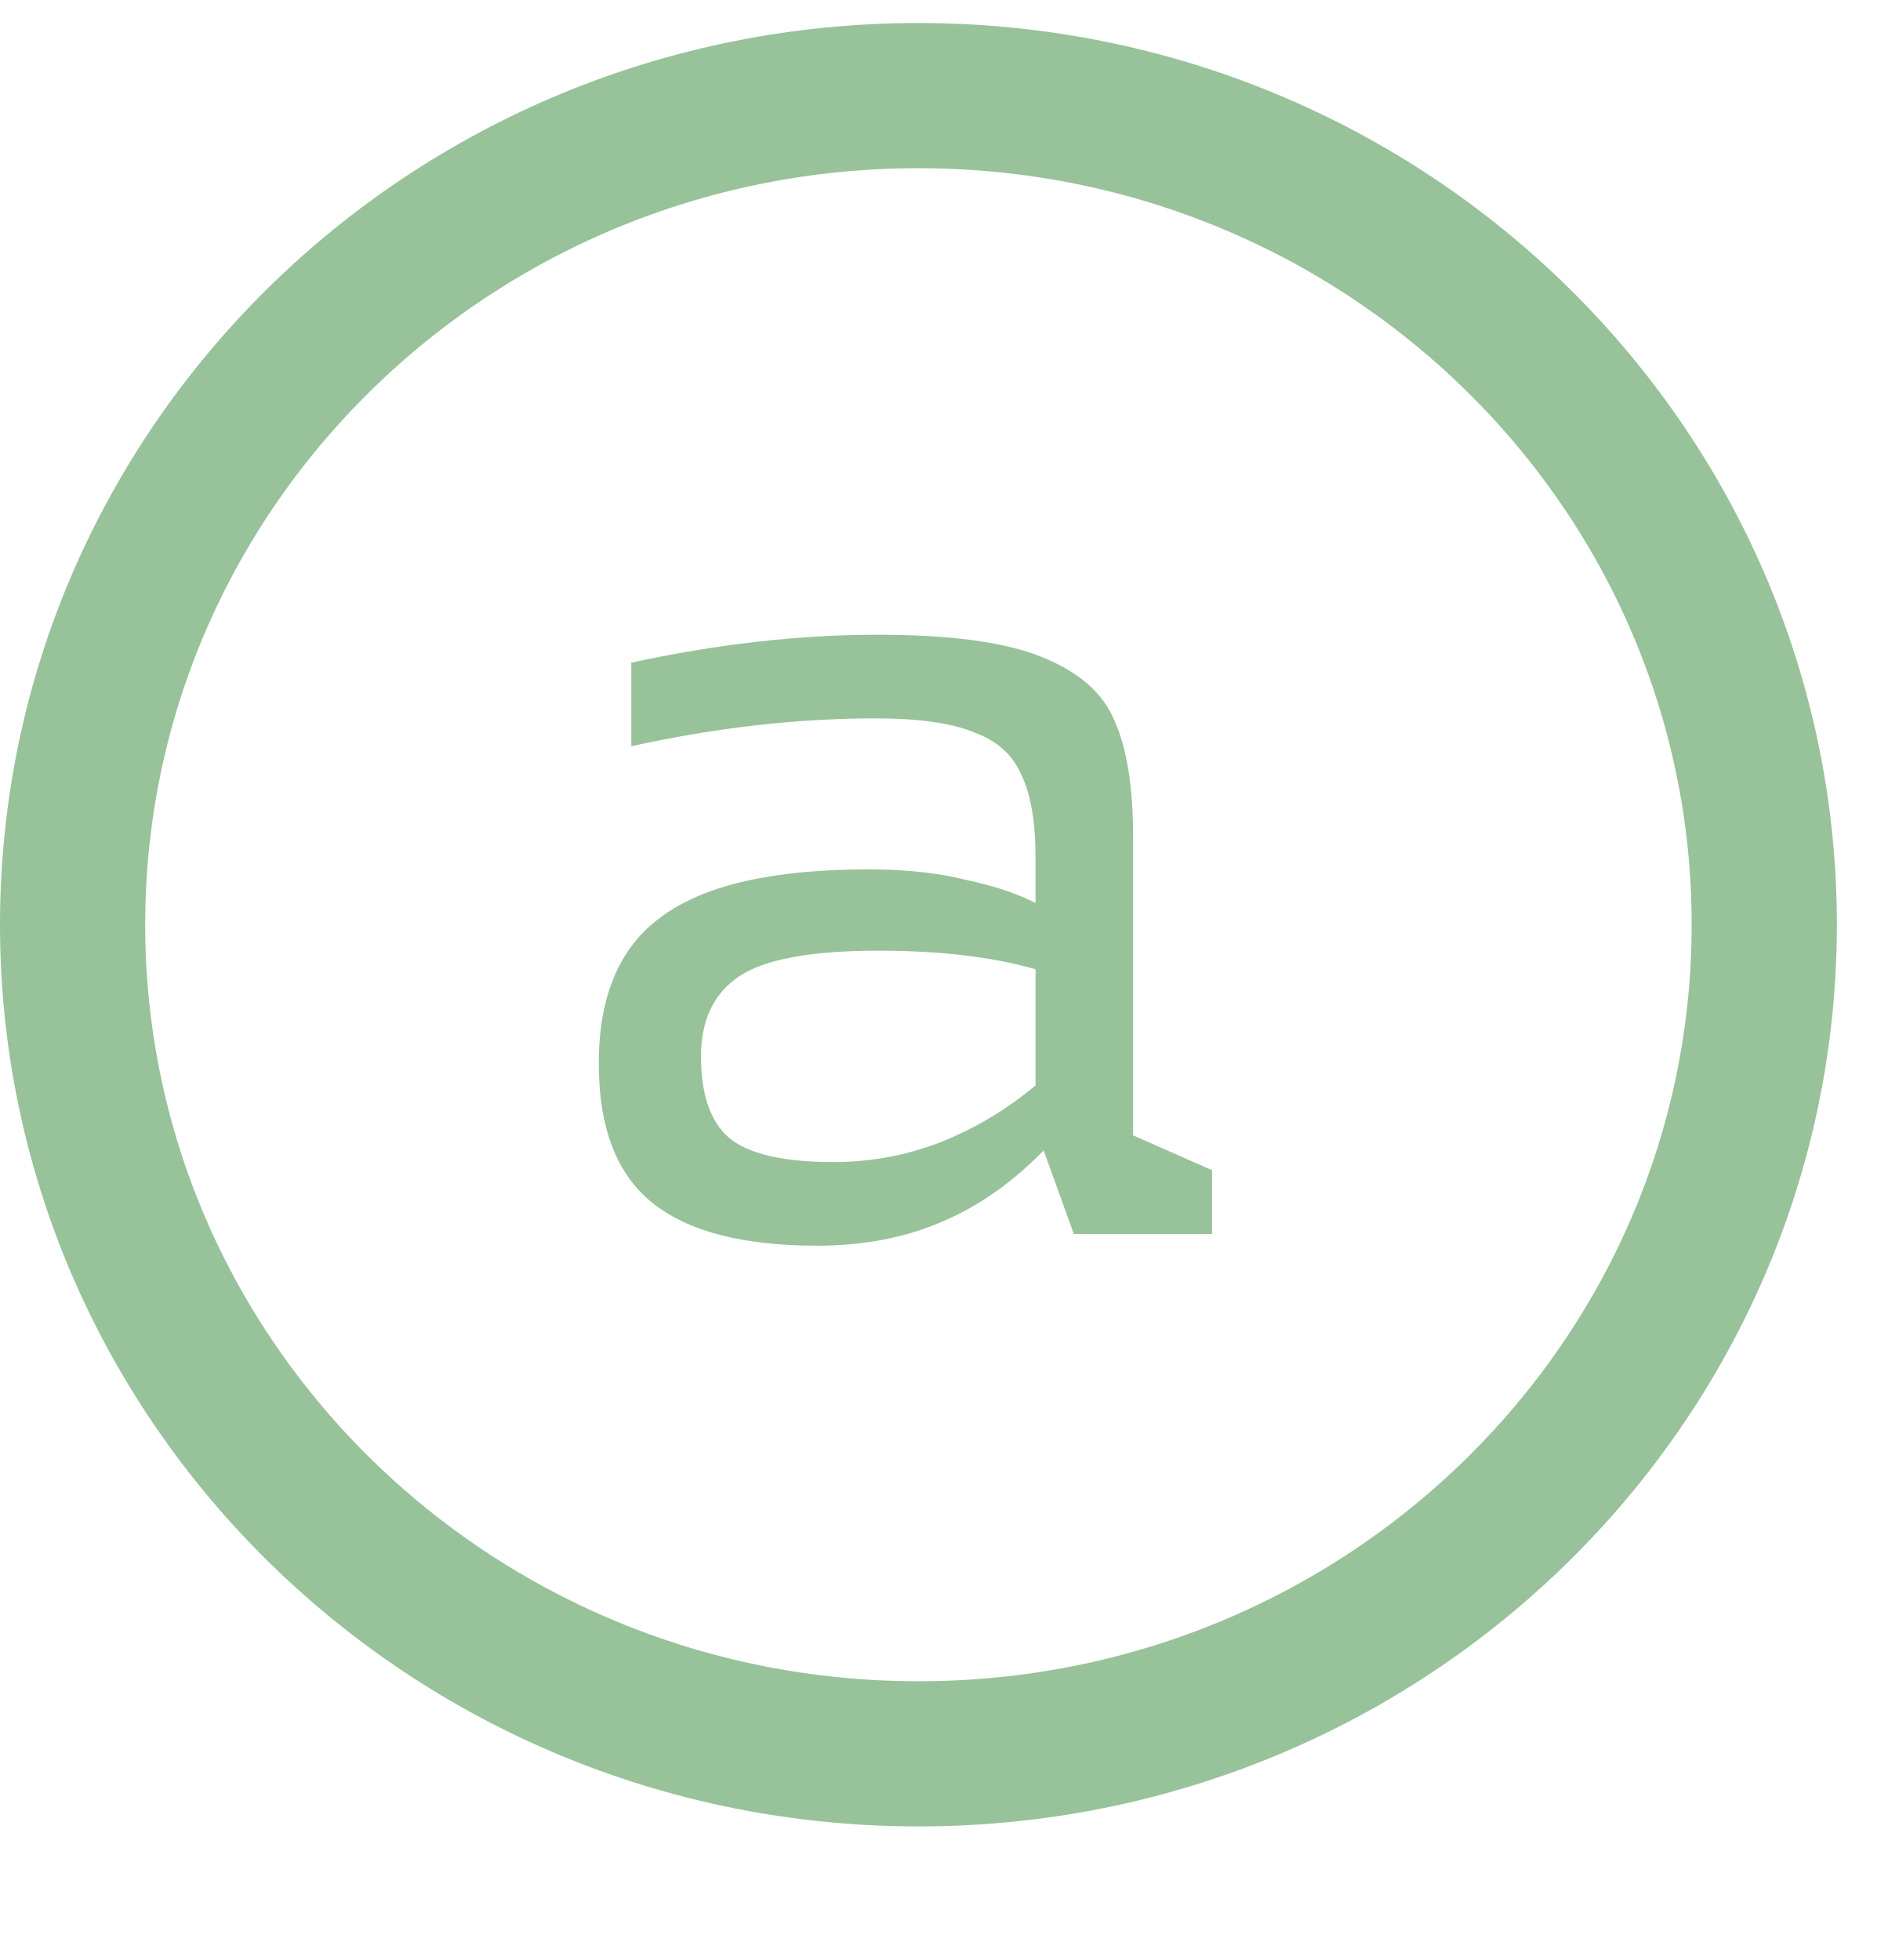
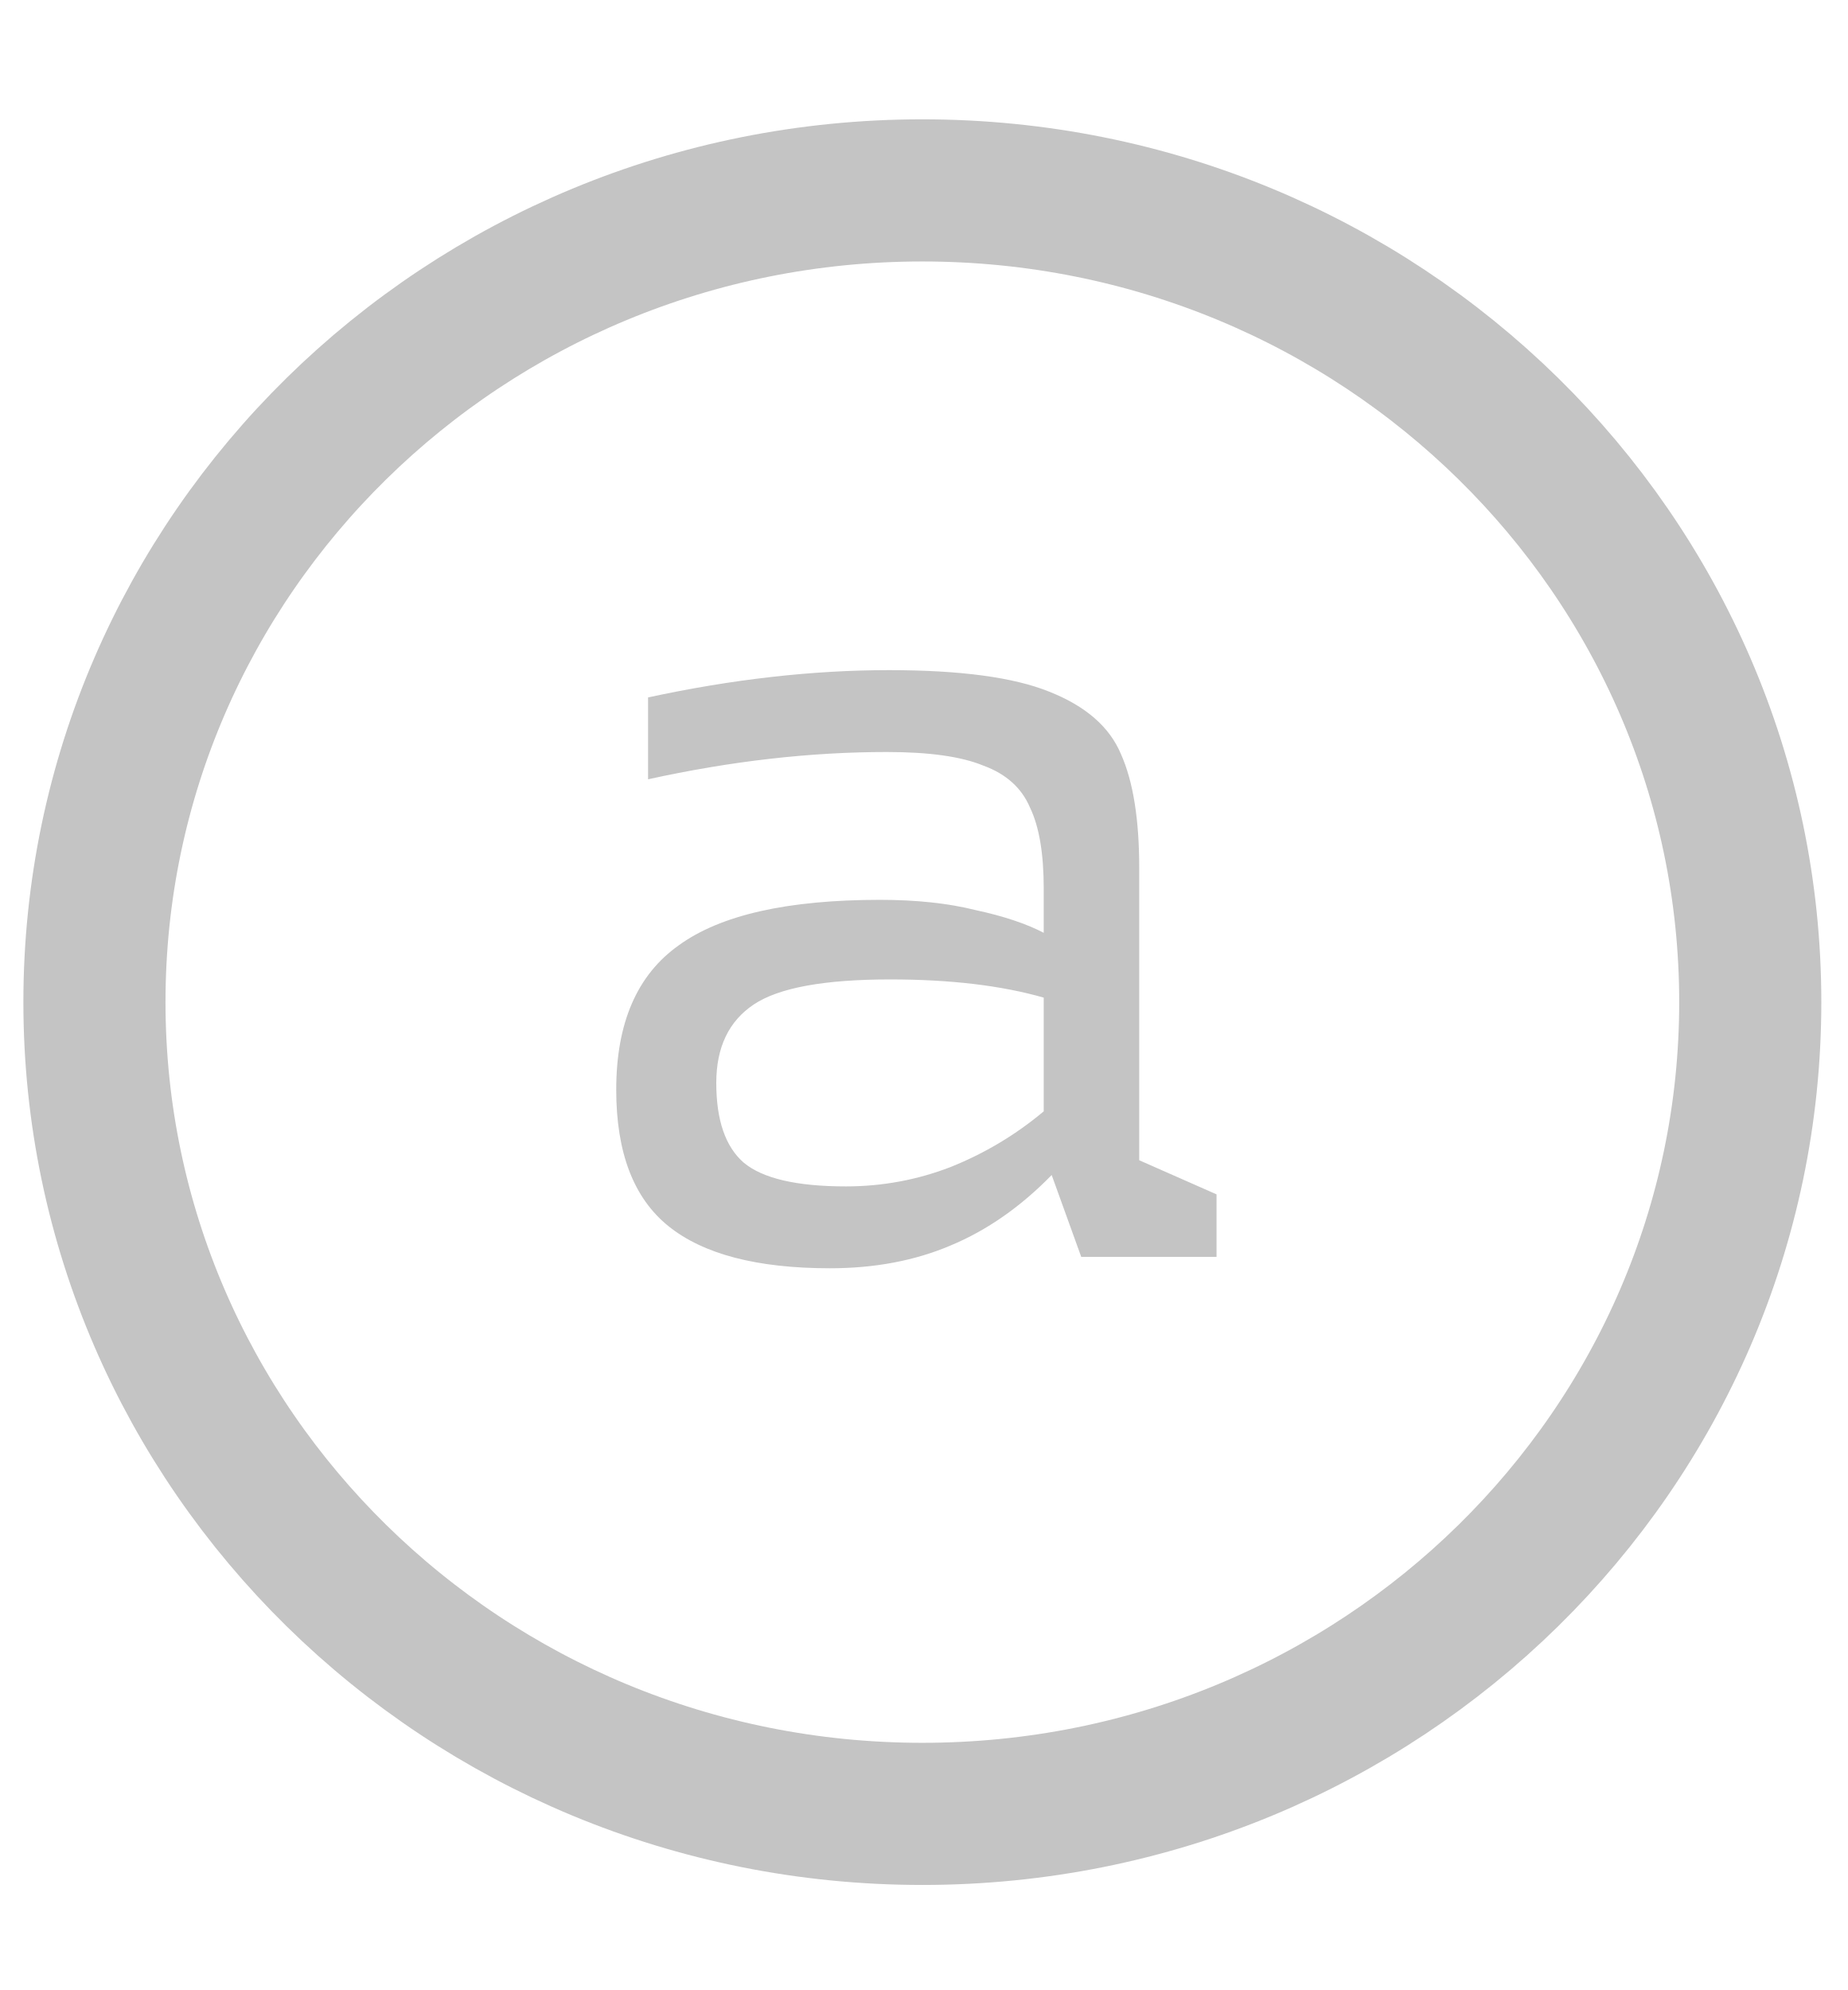
- <svg xmlns="http://www.w3.org/2000/svg" width="26" height="27" viewBox="0 0 26 27" fill="none">
-   <path d="M16.696 16.12V17H14.792L14.376 15.848C13.939 16.296 13.464 16.627 12.952 16.84C12.451 17.053 11.885 17.16 11.256 17.16C10.232 17.16 9.475 16.963 8.984 16.568C8.493 16.173 8.248 15.533 8.248 14.648C8.248 13.709 8.541 13.032 9.128 12.616C9.715 12.189 10.659 11.976 11.96 11.976C12.472 11.976 12.92 12.024 13.304 12.12C13.699 12.205 14.019 12.312 14.264 12.44V11.816C14.264 11.325 14.2 10.947 14.072 10.68C13.955 10.403 13.736 10.205 13.416 10.088C13.107 9.96 12.653 9.896 12.056 9.896C10.979 9.896 9.859 10.024 8.696 10.28V9.128C9.88 8.872 11.011 8.744 12.088 8.744C13.091 8.744 13.843 8.845 14.344 9.048C14.856 9.251 15.192 9.544 15.352 9.928C15.523 10.312 15.608 10.845 15.608 11.528V15.64L16.696 16.12ZM9.656 14.552C9.656 15.075 9.784 15.448 10.04 15.672C10.307 15.896 10.787 16.008 11.48 16.008C11.992 16.008 12.483 15.917 12.952 15.736C13.432 15.544 13.869 15.283 14.264 14.952V13.352C13.667 13.181 12.947 13.096 12.104 13.096C11.176 13.096 10.536 13.213 10.184 13.448C9.832 13.683 9.656 14.051 9.656 14.552Z" fill="#98C29A" />
-   <path d="M24.302 12.738C24.302 19.029 19.103 24.16 12.651 24.16C6.199 24.16 1 19.029 1 12.738C1 6.447 6.199 1.317 12.651 1.317C19.103 1.317 24.302 6.447 24.302 12.738Z" stroke="#98C29A" stroke-width="2" />
+ <svg xmlns="http://www.w3.org/2000/svg" width="26" height="28" viewBox="0 0 26 28" fill="none">
+   <path d="M17.12 16.805V17.685H15.216L14.8 16.533C14.363 16.981 13.888 17.312 13.376 17.525C12.875 17.738 12.309 17.845 11.68 17.845C10.656 17.845 9.899 17.648 9.408 17.253C8.917 16.858 8.672 16.218 8.672 15.333C8.672 14.394 8.965 13.717 9.552 13.301C10.139 12.874 11.083 12.661 12.384 12.661C12.896 12.661 13.344 12.709 13.728 12.805C14.123 12.89 14.443 12.997 14.688 13.125V12.501C14.688 12.01 14.624 11.632 14.496 11.365C14.379 11.088 14.16 10.89 13.84 10.773C13.531 10.645 13.077 10.581 12.48 10.581C11.403 10.581 10.283 10.709 9.12 10.965V9.813C10.304 9.557 11.435 9.429 12.512 9.429C13.515 9.429 14.267 9.53 14.768 9.733C15.28 9.936 15.616 10.229 15.776 10.613C15.947 10.997 16.032 11.53 16.032 12.213V16.325L17.12 16.805ZM10.08 15.237C10.08 15.76 10.208 16.133 10.464 16.357C10.731 16.581 11.211 16.693 11.904 16.693C12.416 16.693 12.907 16.602 13.376 16.421C13.856 16.229 14.293 15.968 14.688 15.637V14.037C14.091 13.866 13.371 13.781 12.528 13.781C11.6 13.781 10.96 13.898 10.608 14.133C10.256 14.368 10.08 14.736 10.08 15.237Z" fill="#C4C4C4" />
+   <path d="M24.631 14.1C24.631 20.391 19.432 25.522 12.98 25.522C6.528 25.522 1.329 20.391 1.329 14.1C1.329 7.809 6.528 2.679 12.98 2.679C19.432 2.679 24.631 7.809 24.631 14.1Z" stroke="#C4C4C4" stroke-width="2" />
</svg>
